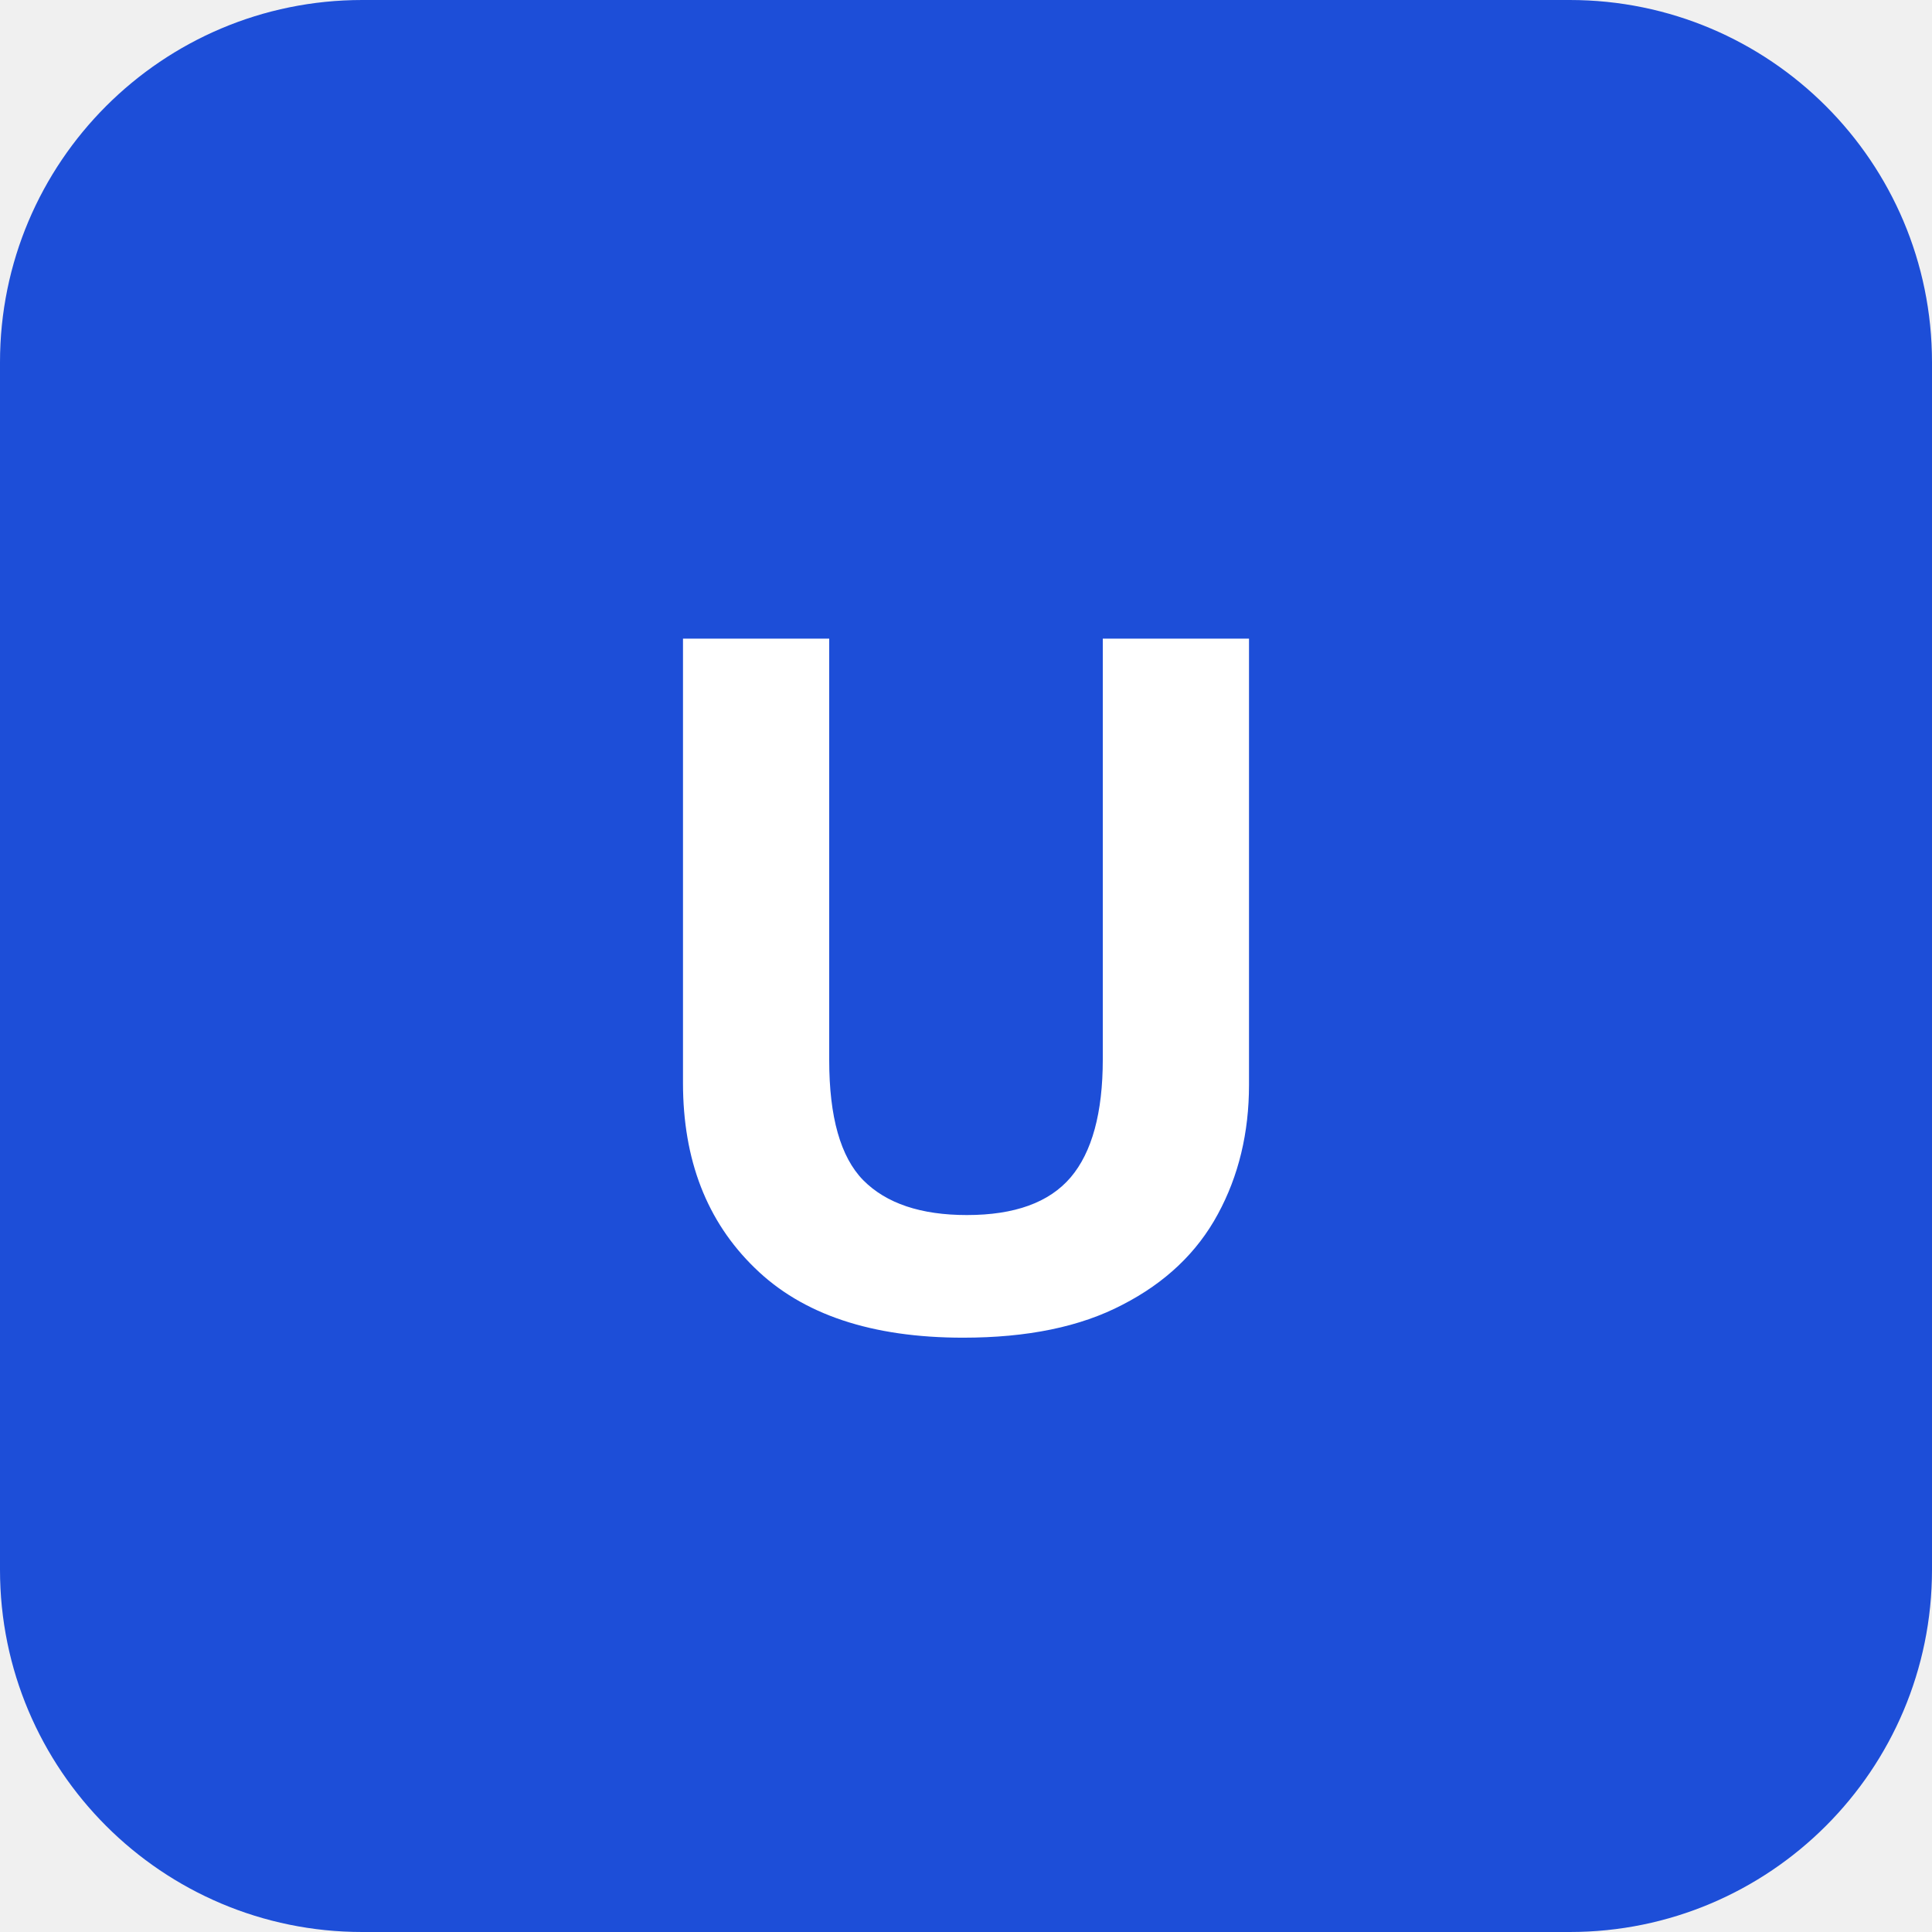
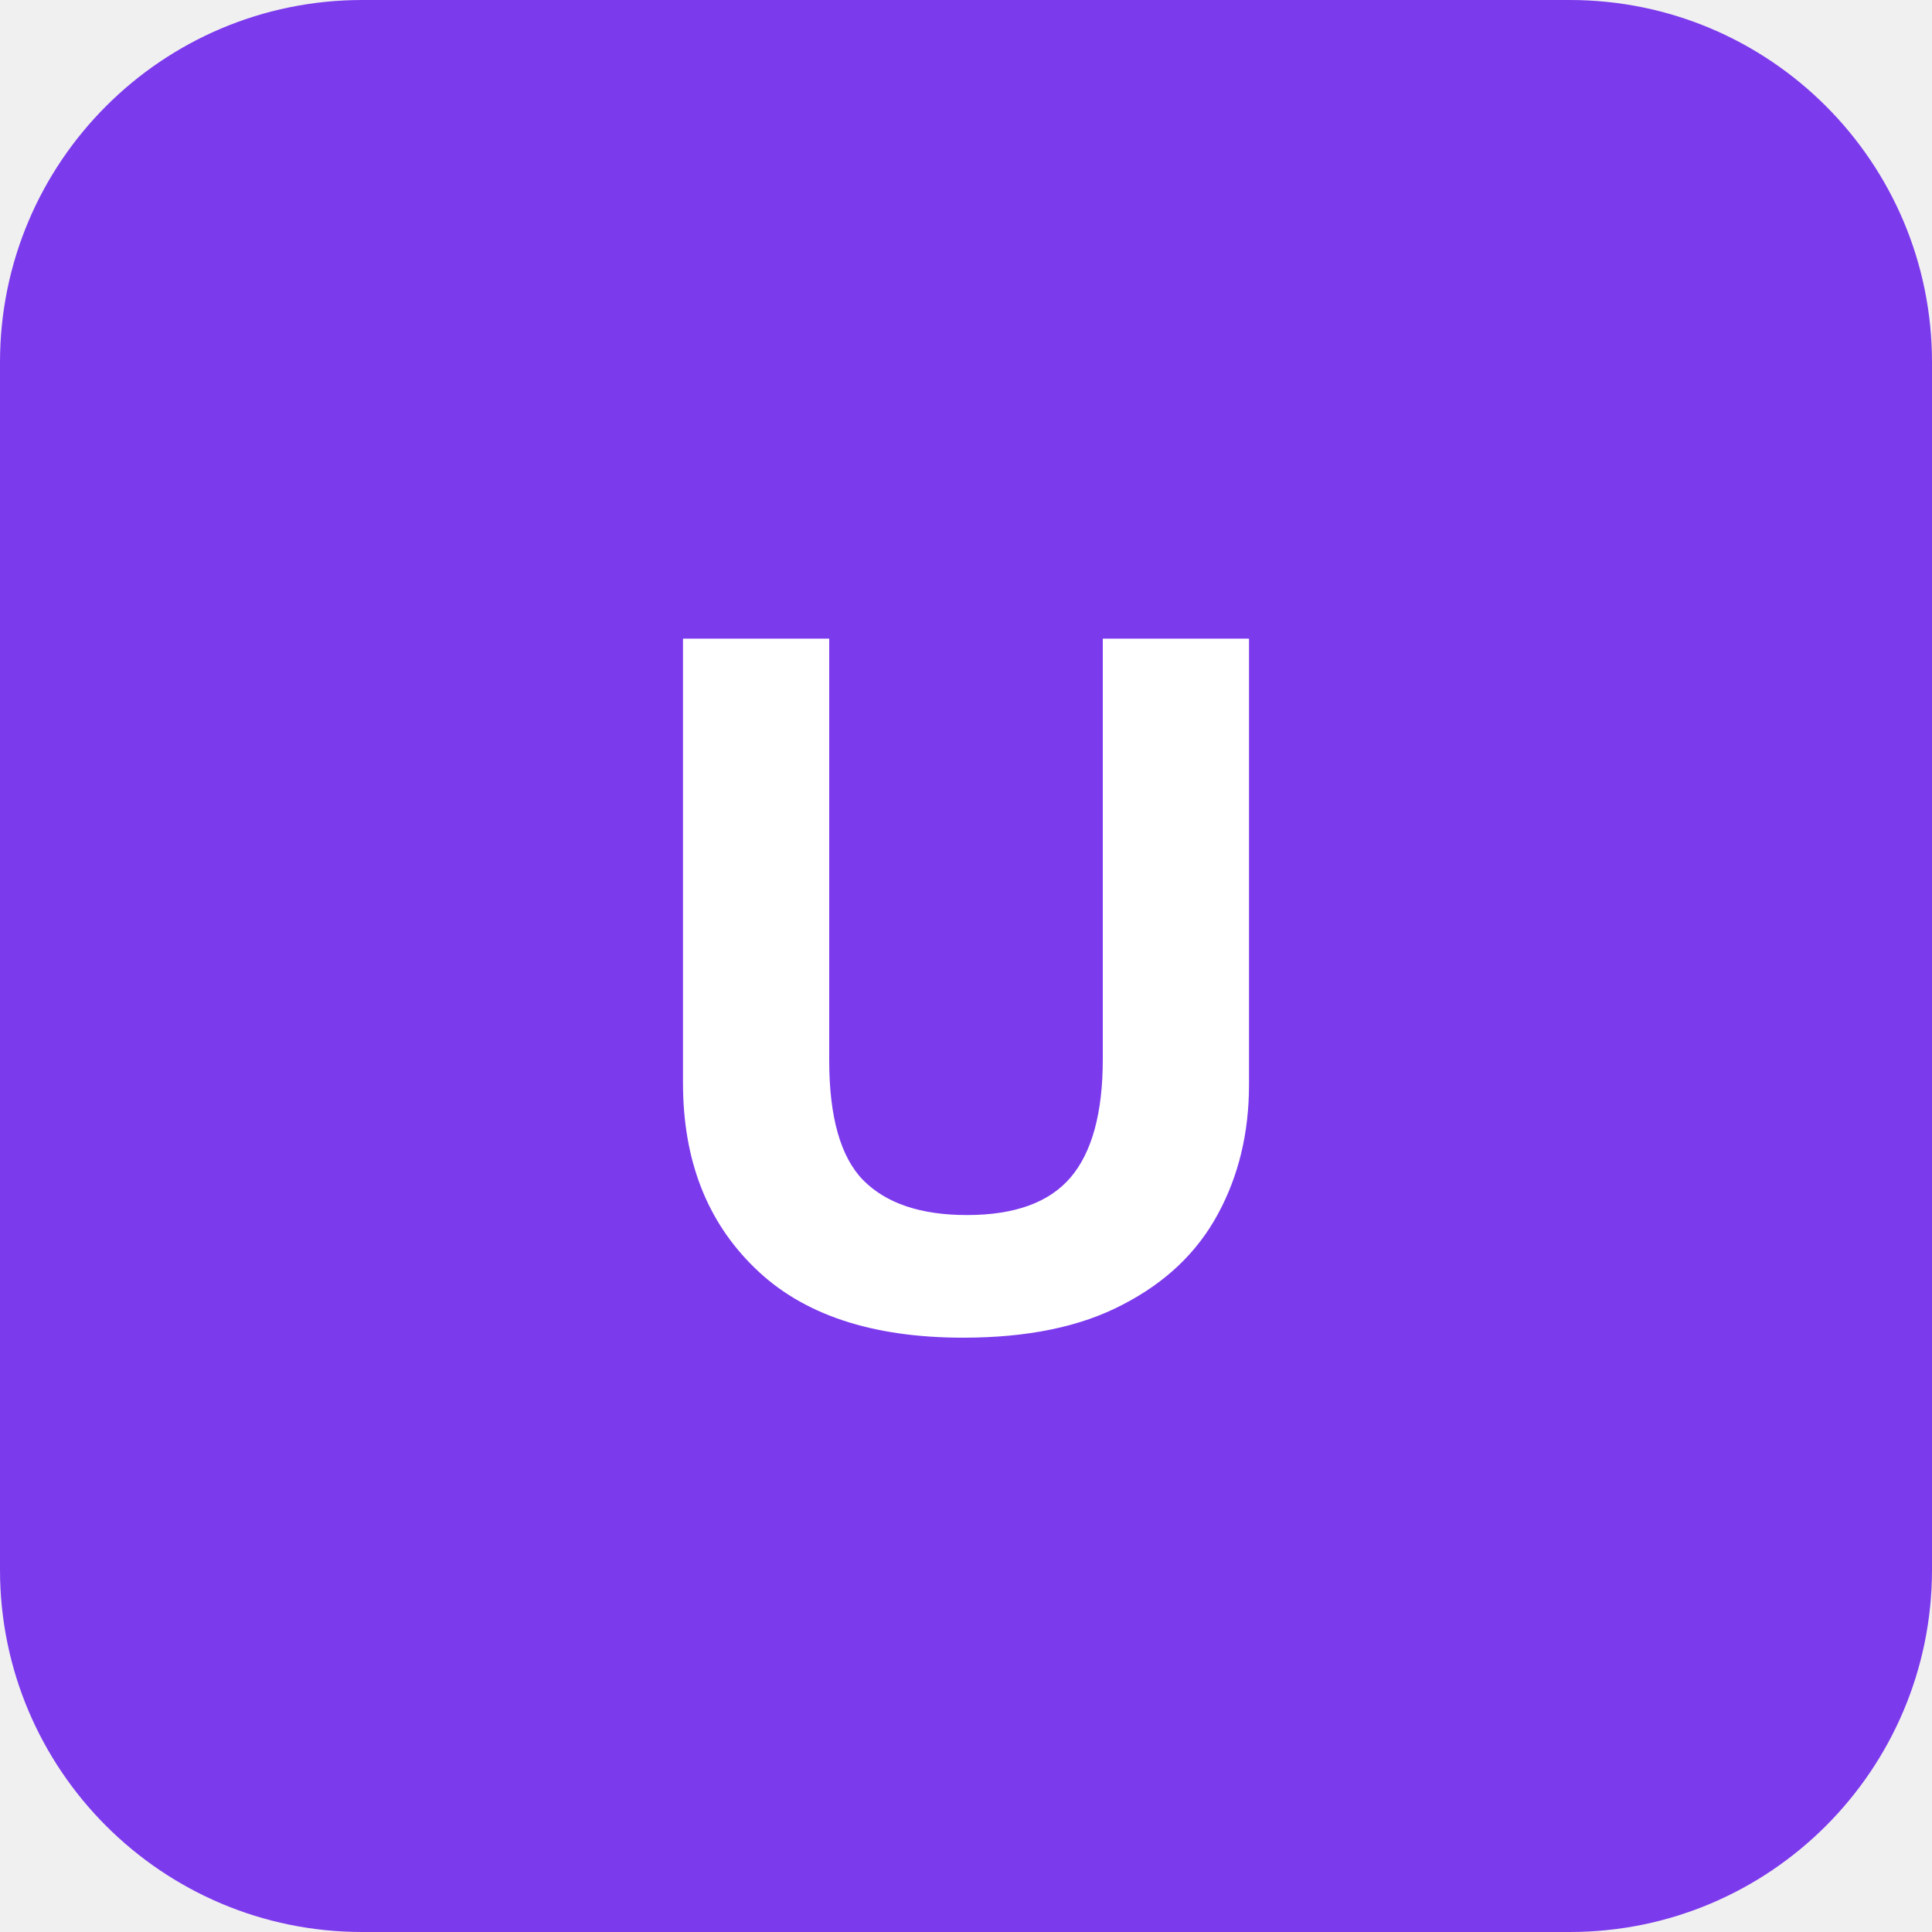
<svg xmlns="http://www.w3.org/2000/svg" viewBox="0 0 32 32">
-   <rect width="32" height="32" rx="6" fill="#1d4ed8" />
+   <rect width="32" height="32" rx="6" fill="#7c3aed" />
  <text x="16" y="22" text-anchor="middle" font-family="system-ui" font-weight="700" font-size="16" fill="#fff">U</text>
</svg>
